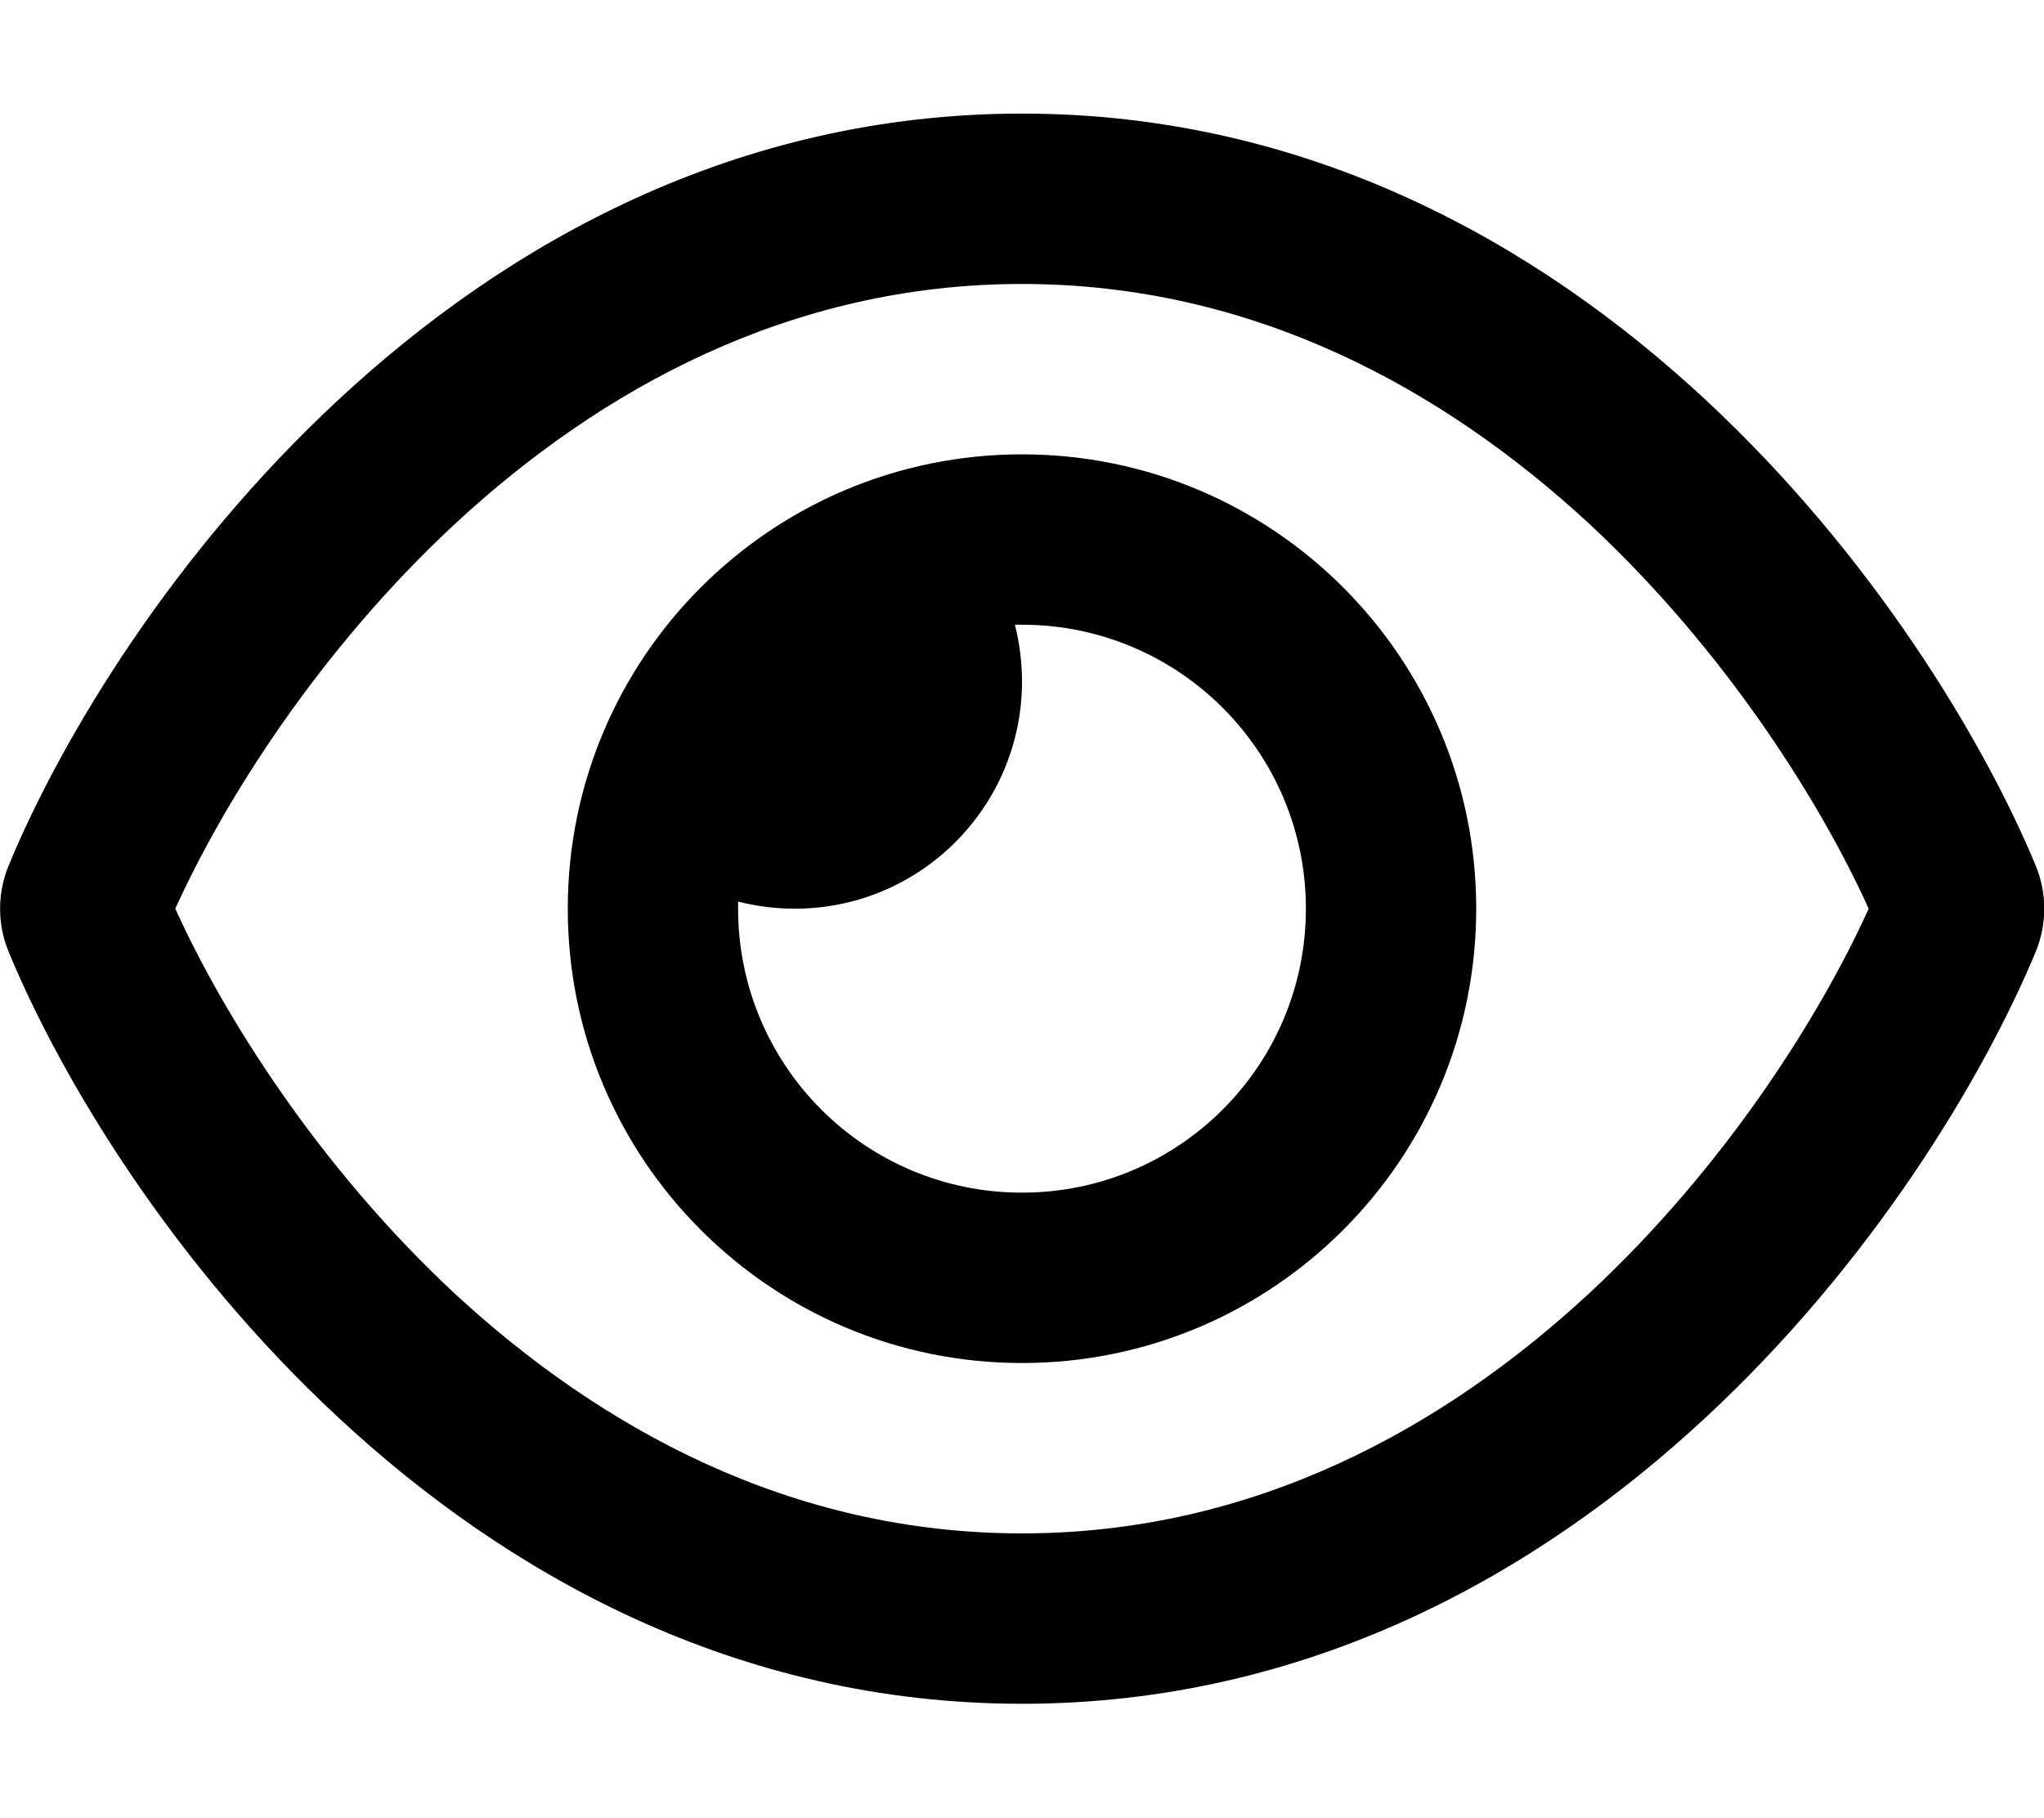
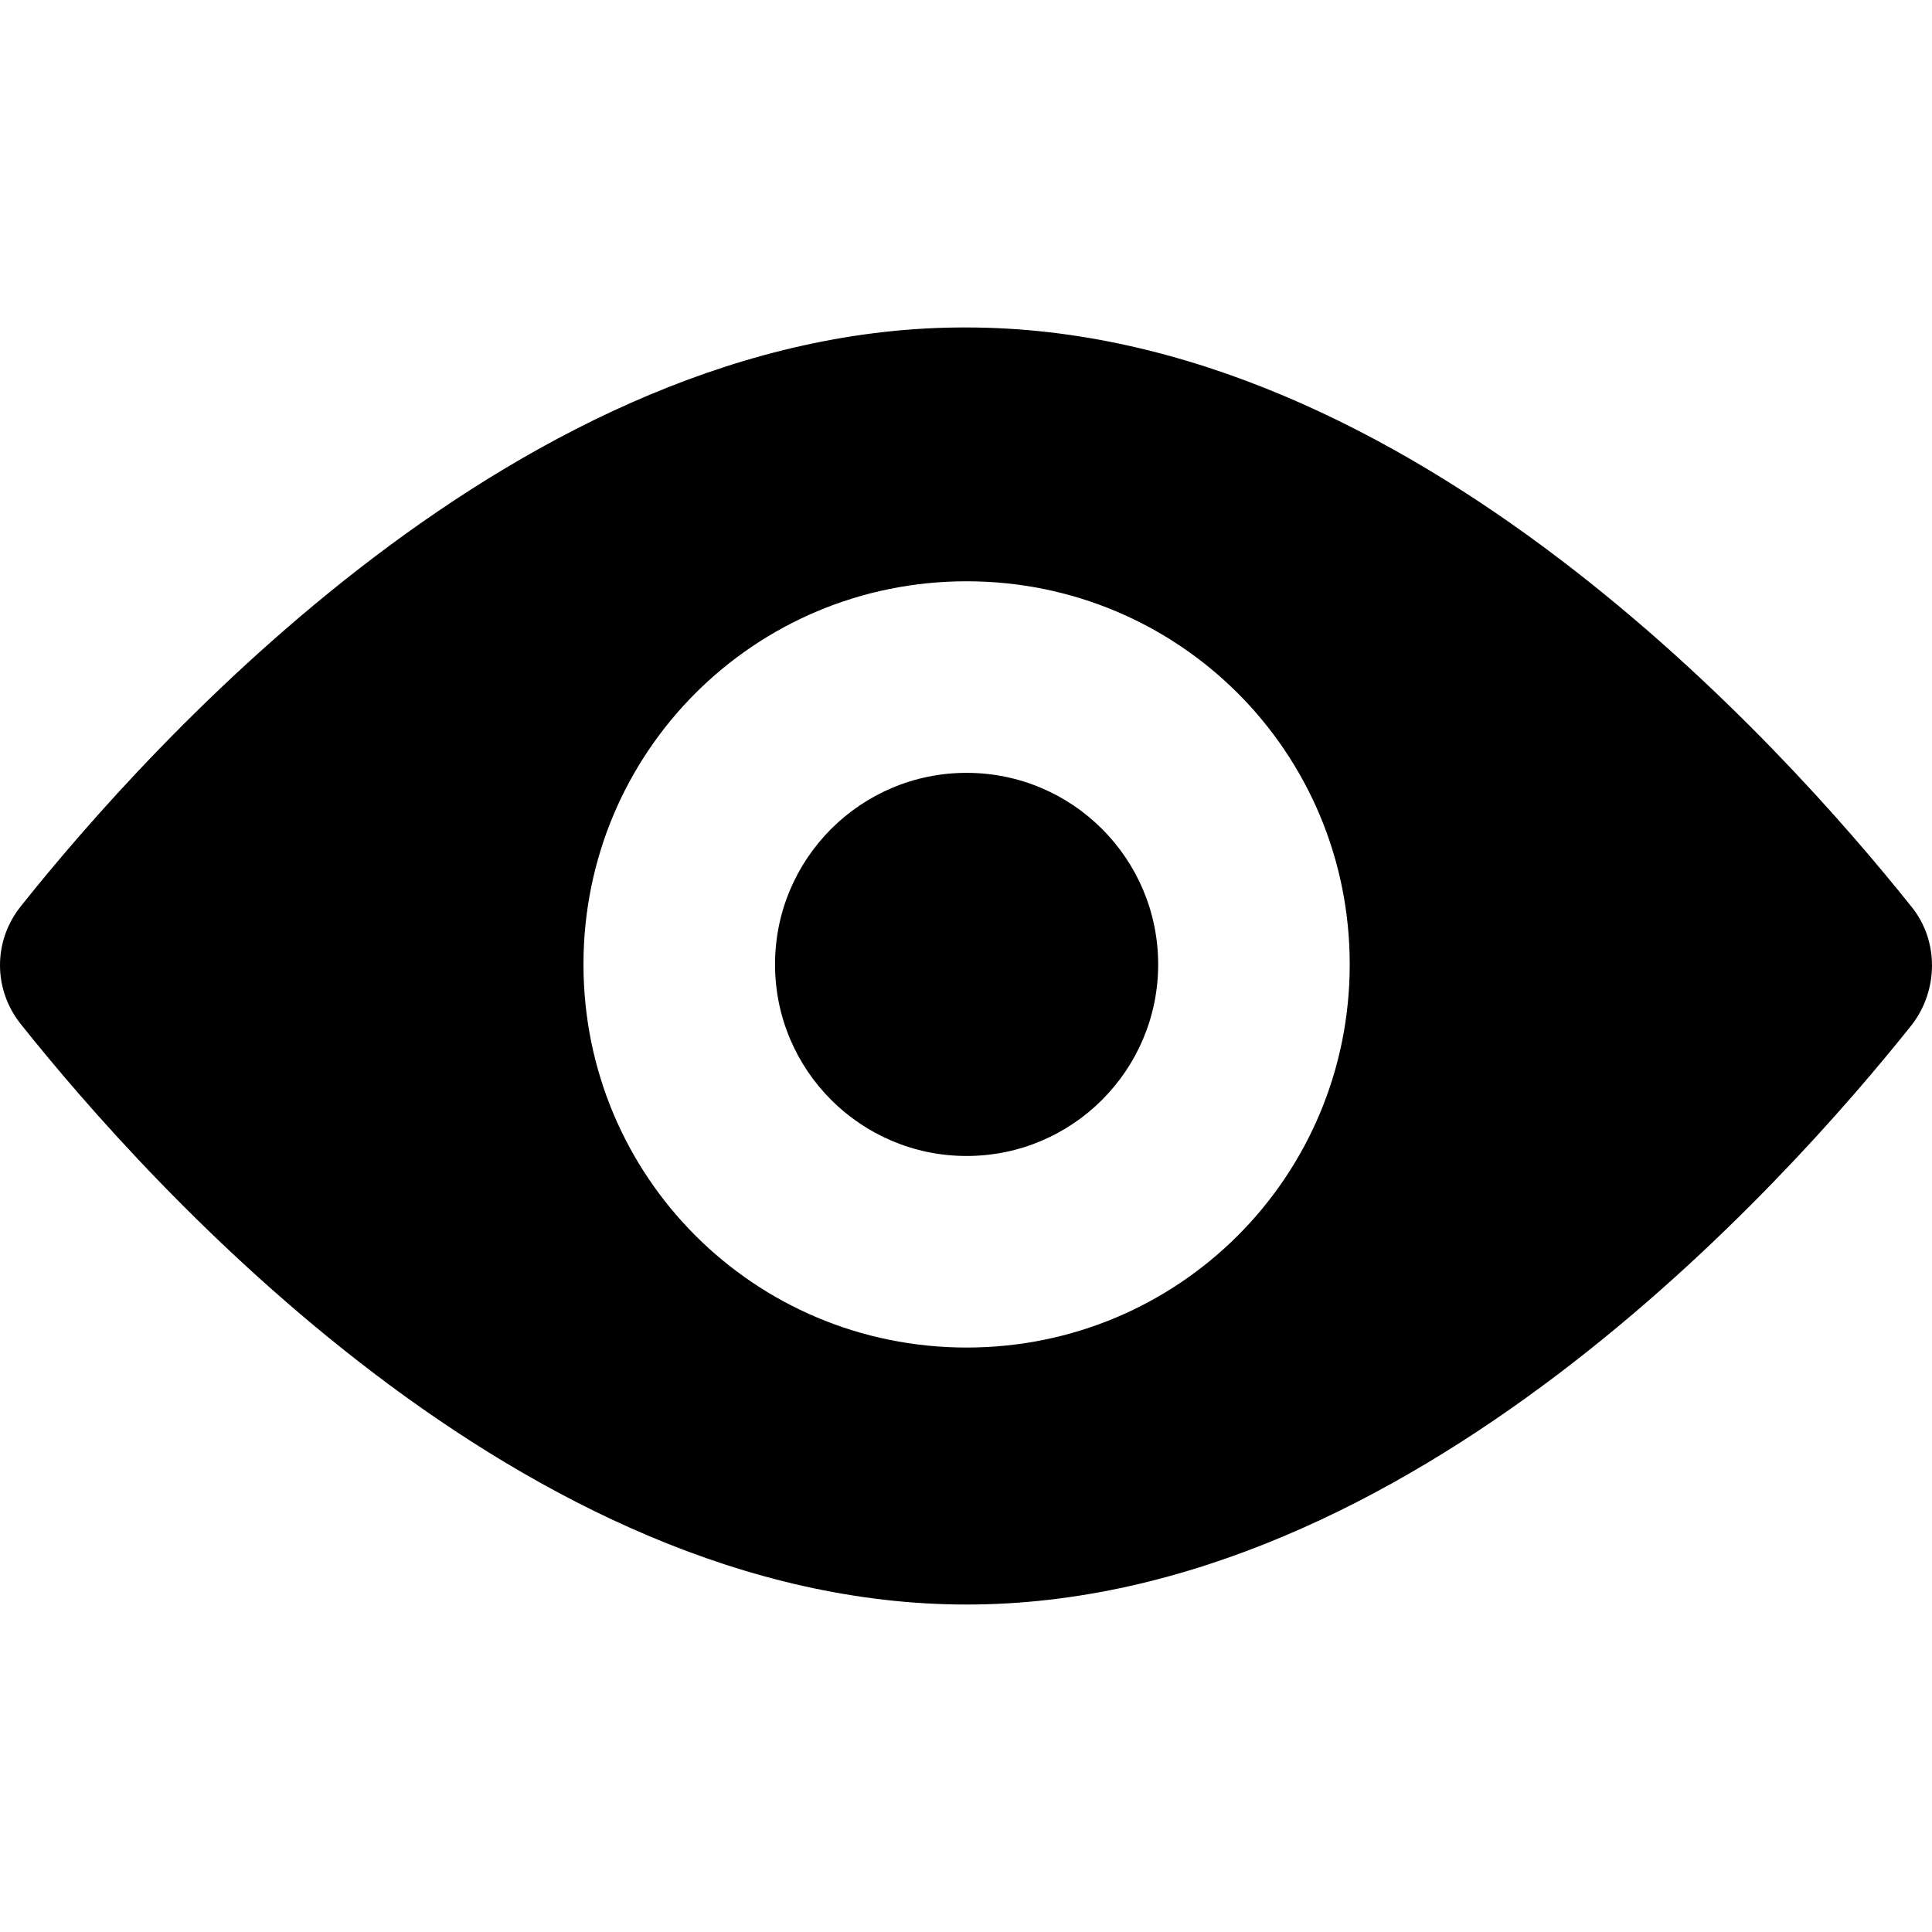
- <svg viewBox="0 0 576 512">
-   <path d="M288 80c-65.2 0-118.8 29.6-159.9 67.7C89.6 183.5 63 226 49.4 256c13.6 30 40.2 72.5 78.6 108.3C169.2 402.4 222.8 432 288 432s118.8-29.6 159.9-67.7C486.4 328.5 513 286 526.6 256c-13.6-30-40.2-72.5-78.6-108.3C406.8 109.6 353.2 80 288 80zM95.4 112.6C142.5 68.8 207.2 32 288 32s145.5 36.8 192.6 80.6c46.8 43.5 78.1 95.4 93 131.1c3.3 7.9 3.3 16.7 0 24.6c-14.9 35.7-46.2 87.7-93 131.1C433.5 443.2 368.8 480 288 480s-145.5-36.8-192.6-80.6C48.6 356 17.3 304 2.5 268.3c-3.3-7.9-3.3-16.7 0-24.6C17.3 208 48.6 156 95.4 112.6zM288 336c44.2 0 80-35.8 80-80s-35.8-80-80-80c-.7 0-1.3 0-2 0c1.3 5.1 2 10.5 2 16c0 35.3-28.7 64-64 64c-5.5 0-10.9-.7-16-2c0 .7 0 1.3 0 2c0 44.2 35.8 80 80 80zm0-208a128 128 0 1 1 0 256 128 128 0 1 1 0-256z" />
+ <svg xmlns="http://www.w3.org/2000/svg" fill="#000000" version="1.1" id="Capa_1" width="800px" height="800px" viewBox="0 0 121.025 121.025" xml:space="preserve">
+   <g>
+     <path d="M1.35,64.212c7.9,9.9,31.4,36.3,59.2,36.3c27.8,0,51.3-26.399,59.2-36.3c1.699-2.2,1.699-5.3,0-7.399   c-7.9-9.9-31.4-36.3-59.2-36.3c-27.8-0.1-51.3,26.3-59.2,36.2C-0.45,58.913-0.45,62.012,1.35,64.212z M60.55,36.413   c13.3,0,24,10.7,24,24s-10.7,24-24,24c-13.3,0-24-10.7-24-24S47.25,36.413,60.55,36.413z" />
+     <circle cx="60.55" cy="60.413" r="12" />
+   </g>
</svg>
